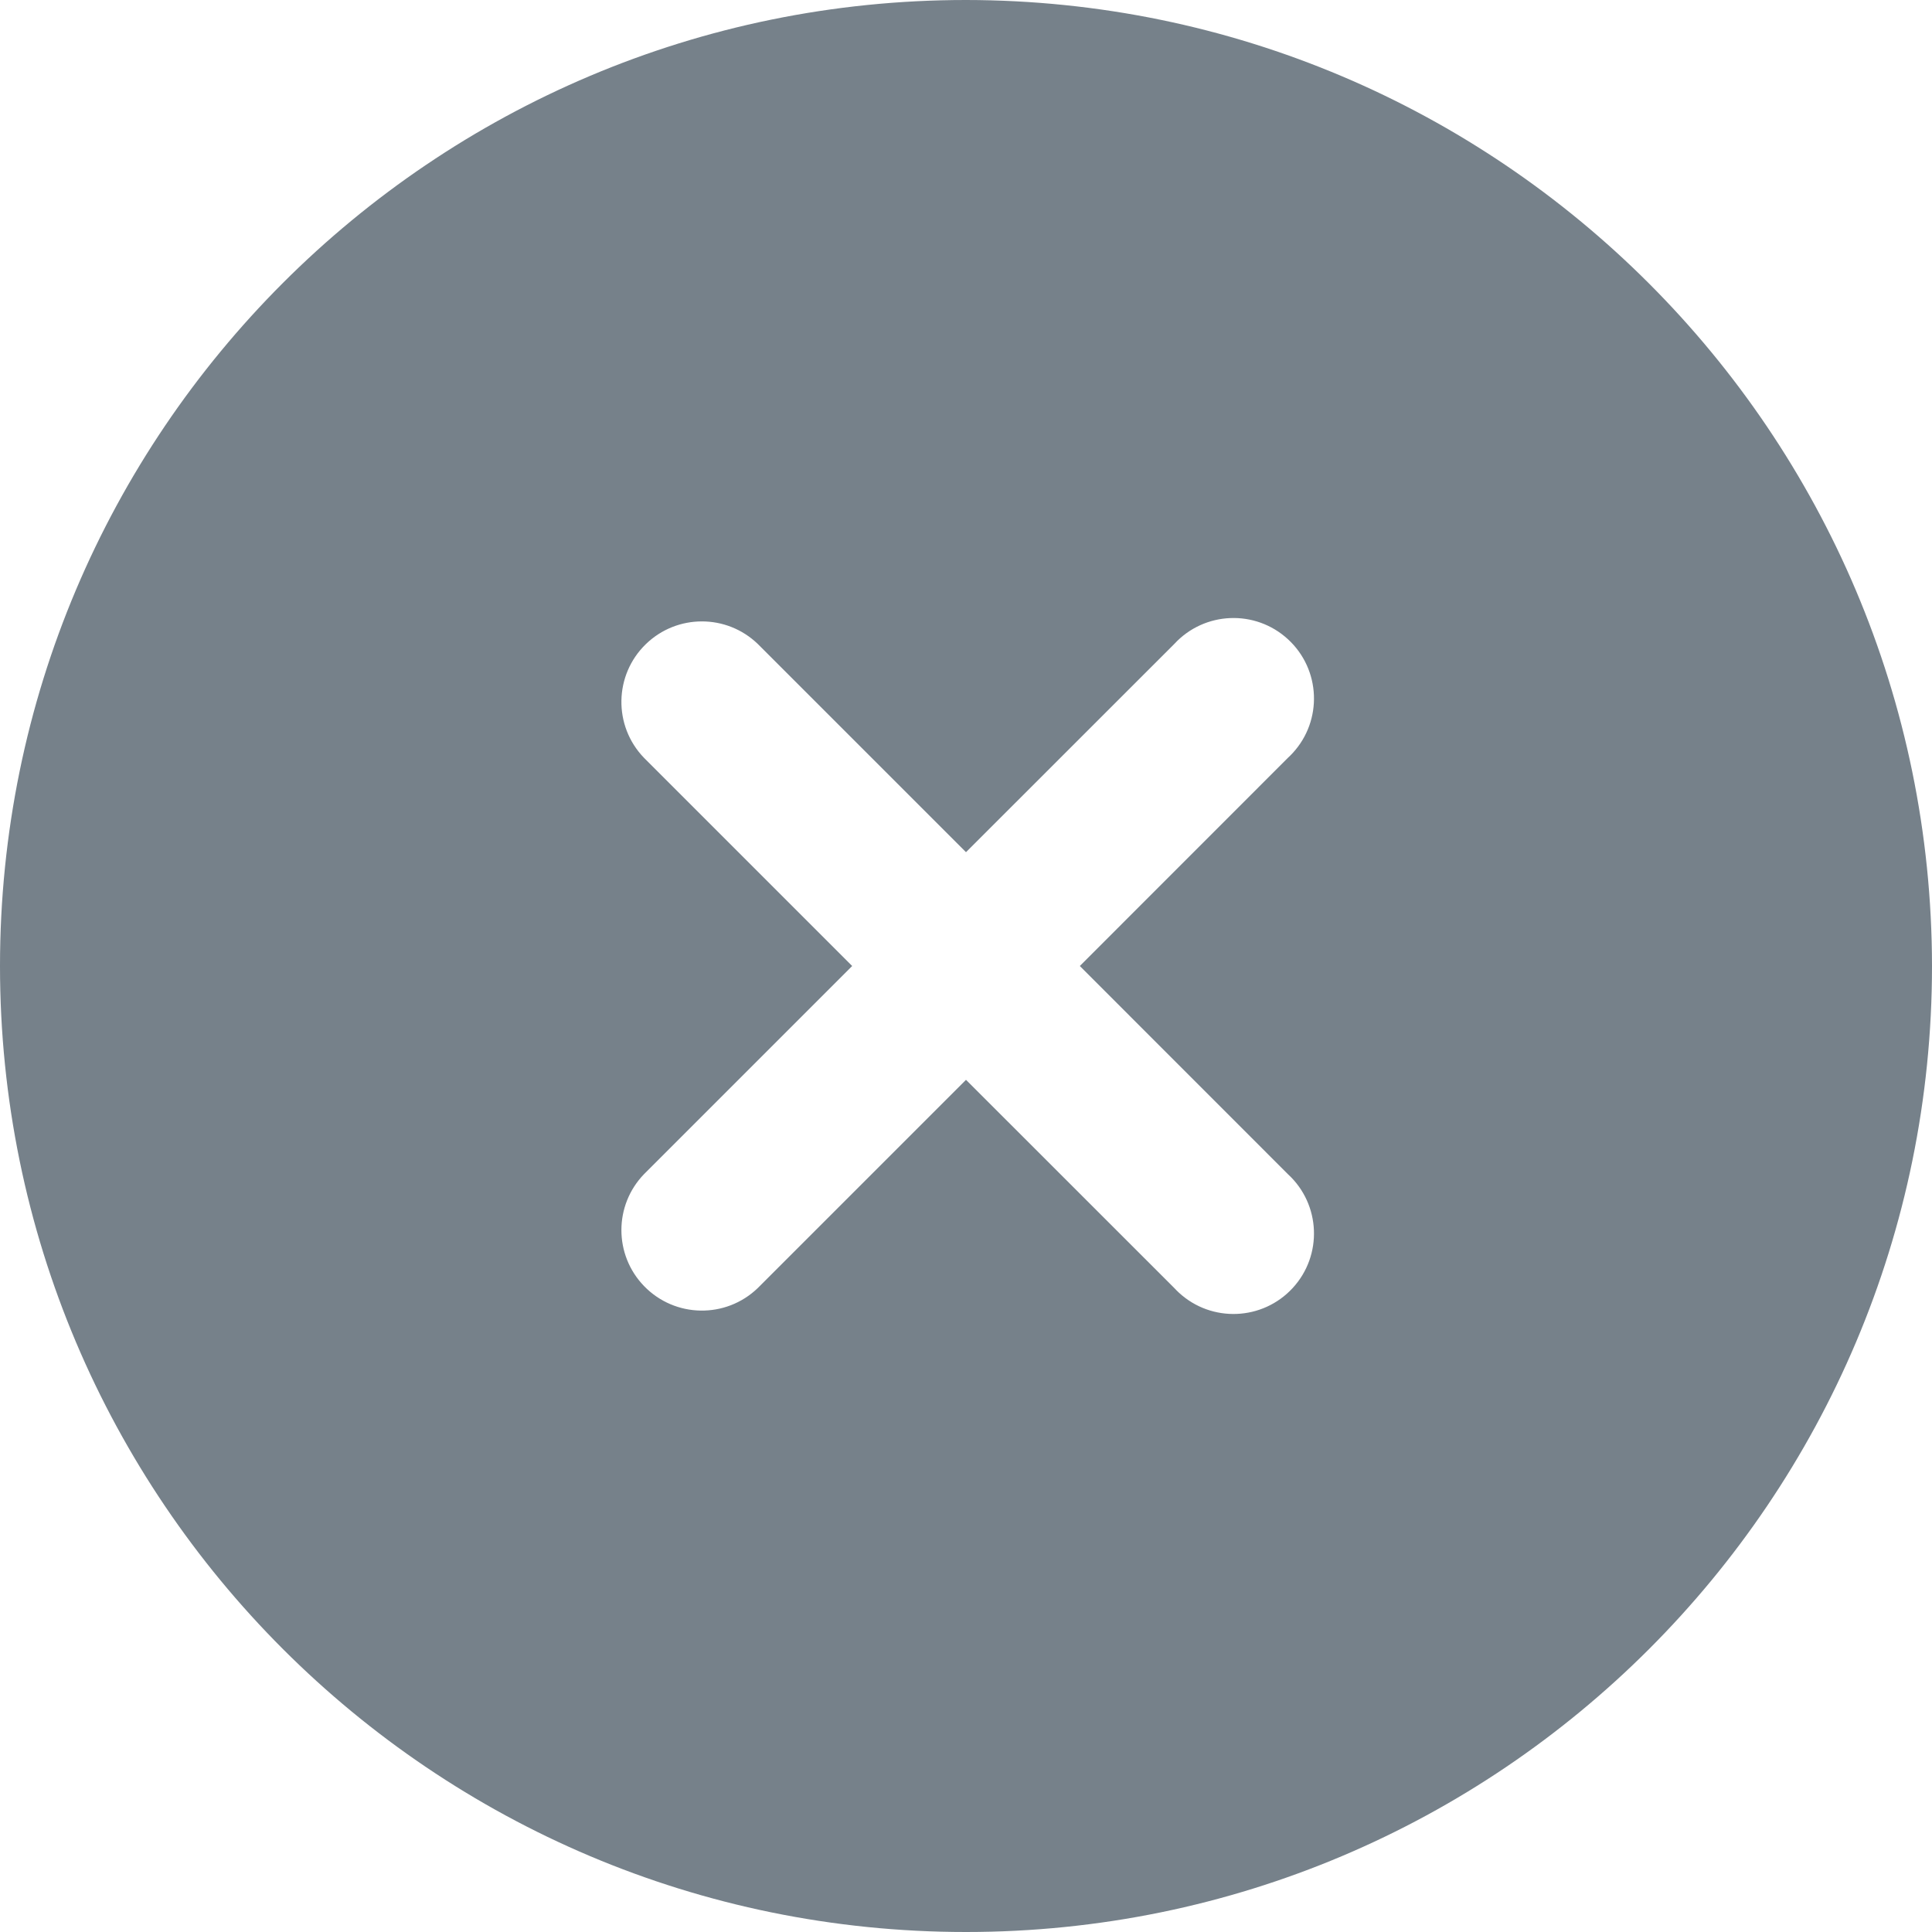
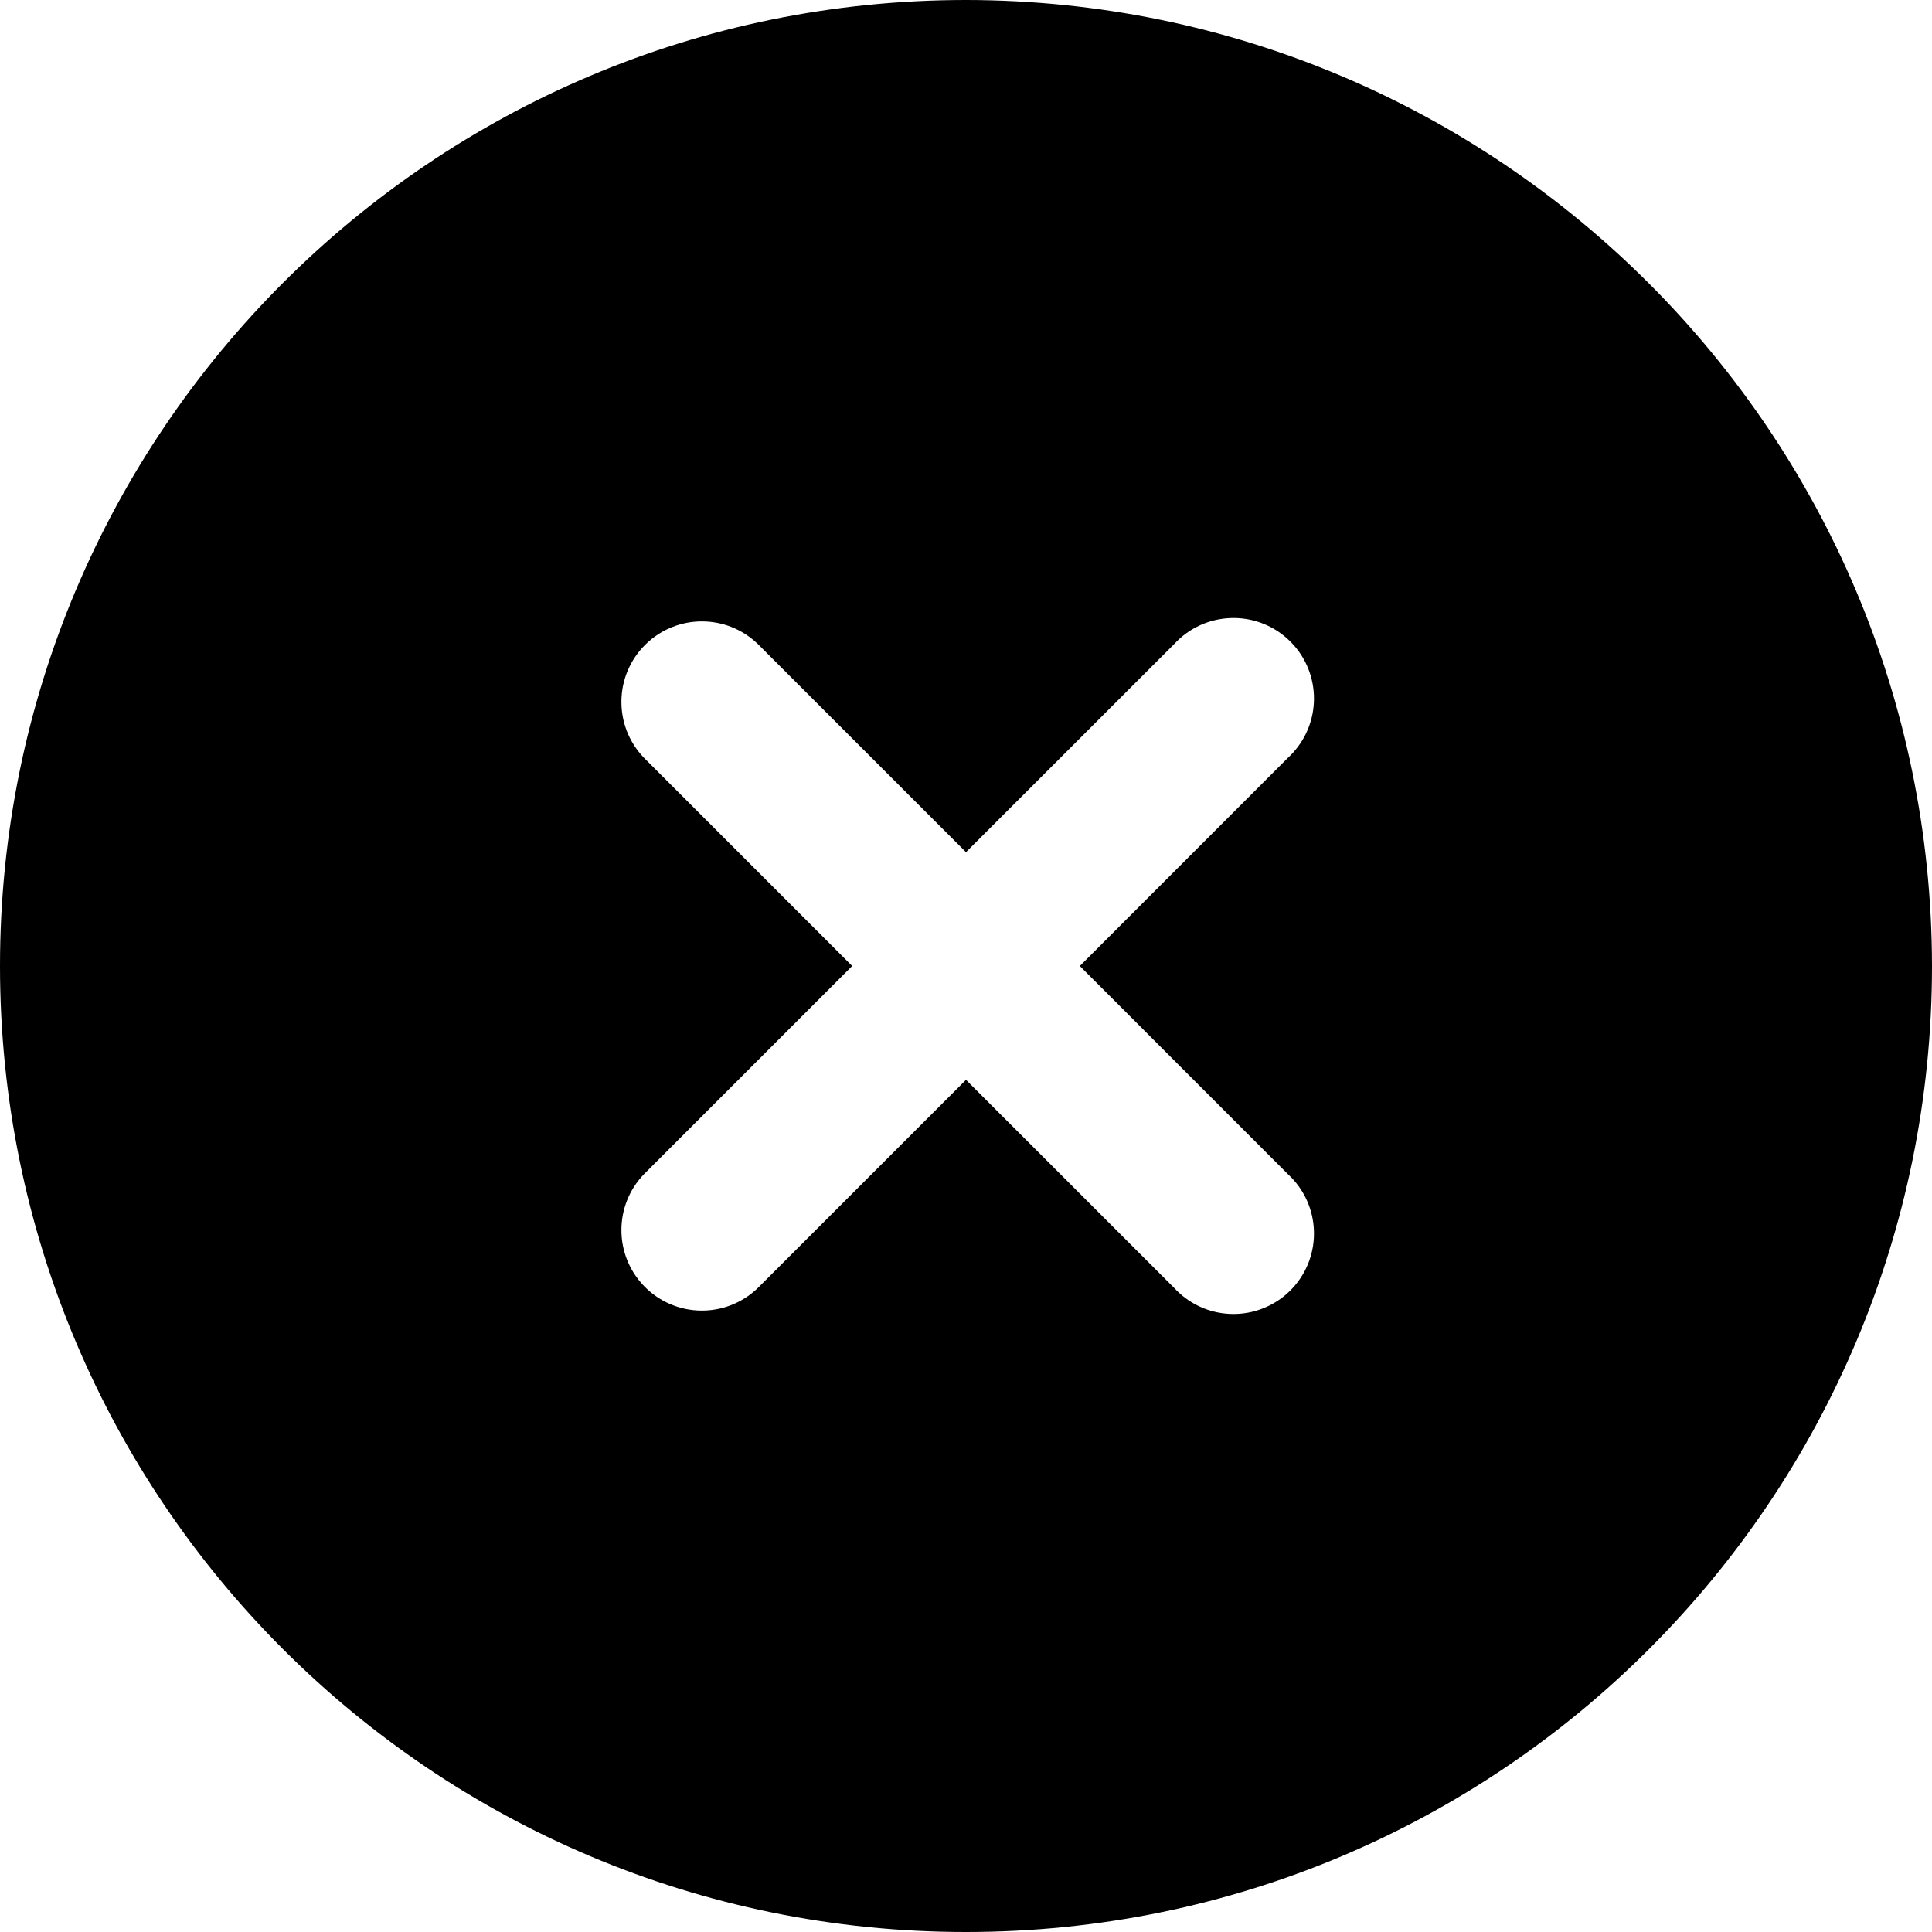
- <svg xmlns="http://www.w3.org/2000/svg" version="1.1" x="0" y="0" viewBox="0 0 512 512" style="enable-background:new 0 0 512 512" xml:space="preserve">
+ <svg xmlns="http://www.w3.org/2000/svg" version="1.1" x="0" y="0" viewBox="0 0 512 512" style="enable-background:new 0 0 512 512" xml:space="preserve" fill="currentColor">
  <g>
    <g>
-       <path d="M256,0C114.615,0,0,114.615,0,256s114.615,256,256,256s256-114.615,256-256C511.847,114.678,397.322,0.153,256,0z    M341.333,311.189c8.669,7.979,9.229,21.475,1.25,30.144c-7.979,8.669-21.475,9.229-30.144,1.25c-0.434-0.399-0.85-0.816-1.25-1.25   L256,286.165l-55.168,55.168c-8.475,8.185-21.98,7.95-30.165-0.525c-7.984-8.267-7.984-21.373,0-29.64L225.835,256l-55.168-55.168   c-8.185-8.475-7.95-21.98,0.525-30.165c8.267-7.984,21.373-7.984,29.64,0L256,225.835l55.189-55.168   c7.979-8.669,21.475-9.229,30.144-1.25c8.669,7.979,9.229,21.475,1.25,30.144c-0.399,0.434-0.816,0.85-1.25,1.25L286.165,256   L341.333,311.189z" fill="#76818a" data-original="#000000" />
+       <path d="M256,0C114.615,0,0,114.615,0,256s114.615,256,256,256s256-114.615,256-256C511.847,114.678,397.322,0.153,256,0z    M341.333,311.189c8.669,7.979,9.229,21.475,1.25,30.144c-7.979,8.669-21.475,9.229-30.144,1.25c-0.434-0.399-0.85-0.816-1.25-1.25   L256,286.165l-55.168,55.168c-8.475,8.185-21.98,7.95-30.165-0.525c-7.984-8.267-7.984-21.373,0-29.64L225.835,256l-55.168-55.168   c-8.185-8.475-7.95-21.98,0.525-30.165c8.267-7.984,21.373-7.984,29.64,0L256,225.835l55.189-55.168   c7.979-8.669,21.475-9.229,30.144-1.25c8.669,7.979,9.229,21.475,1.25,30.144c-0.399,0.434-0.816,0.85-1.25,1.25L286.165,256   L341.333,311.189z" />
    </g>
  </g>
</svg>
